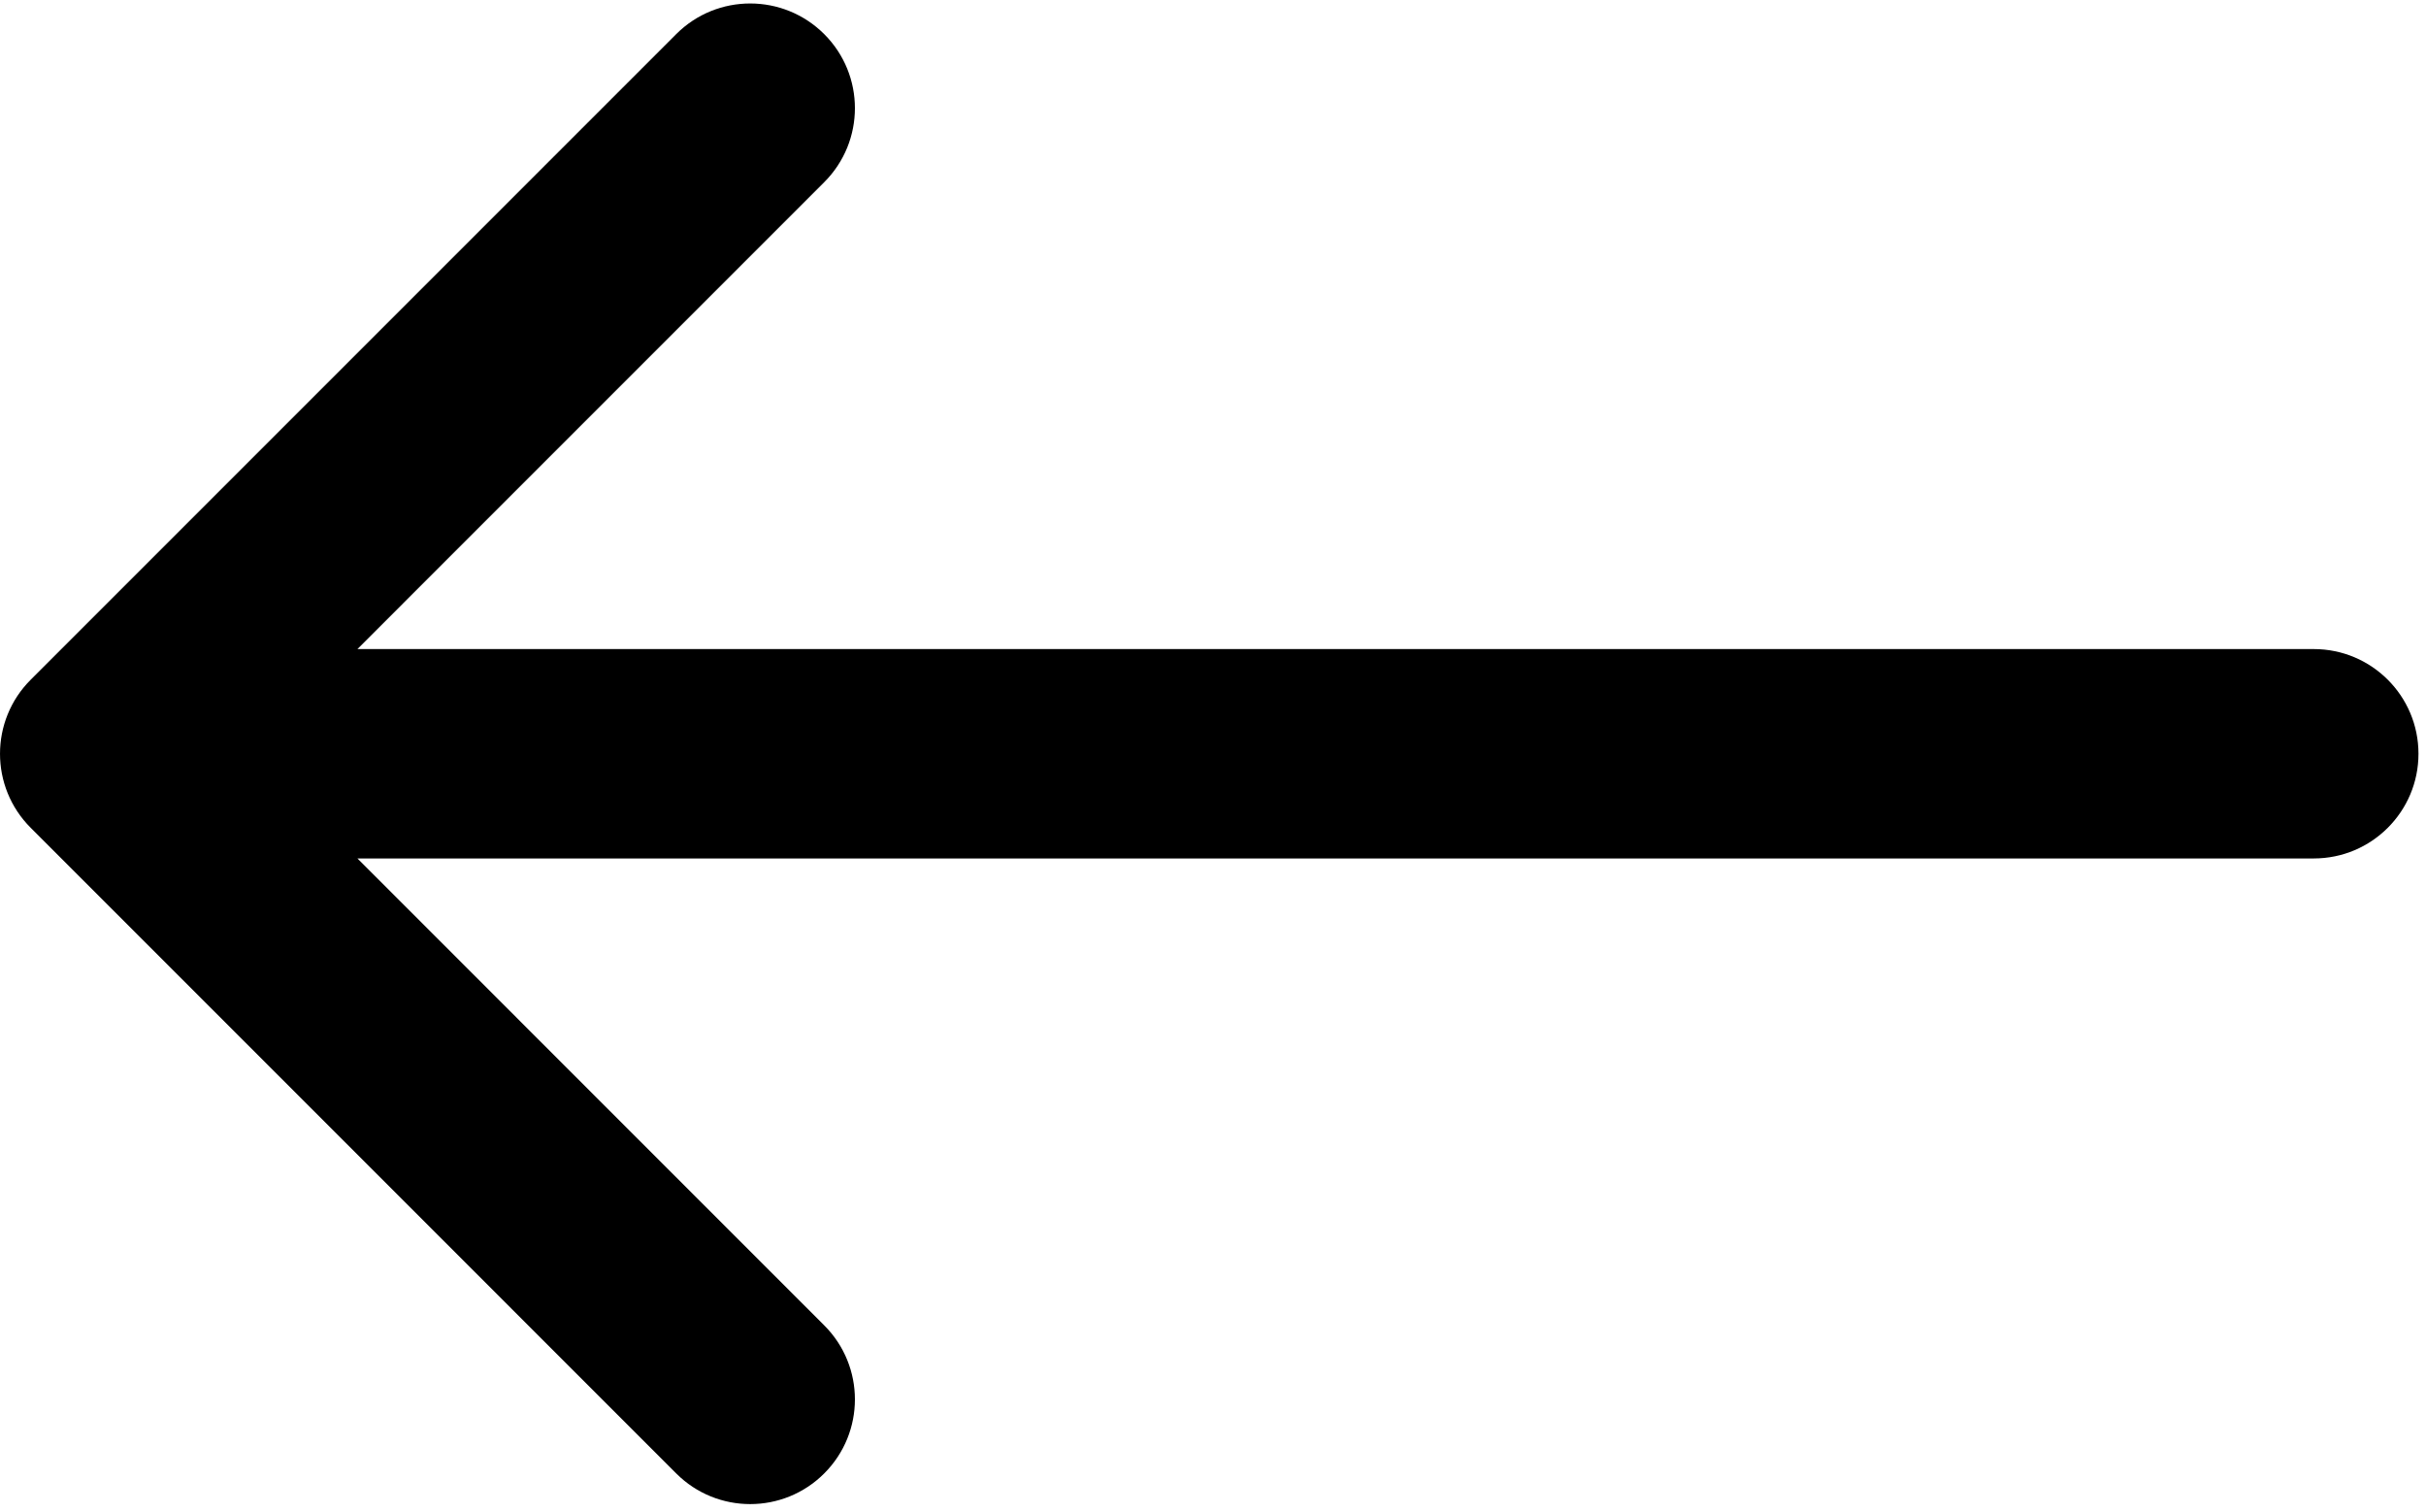
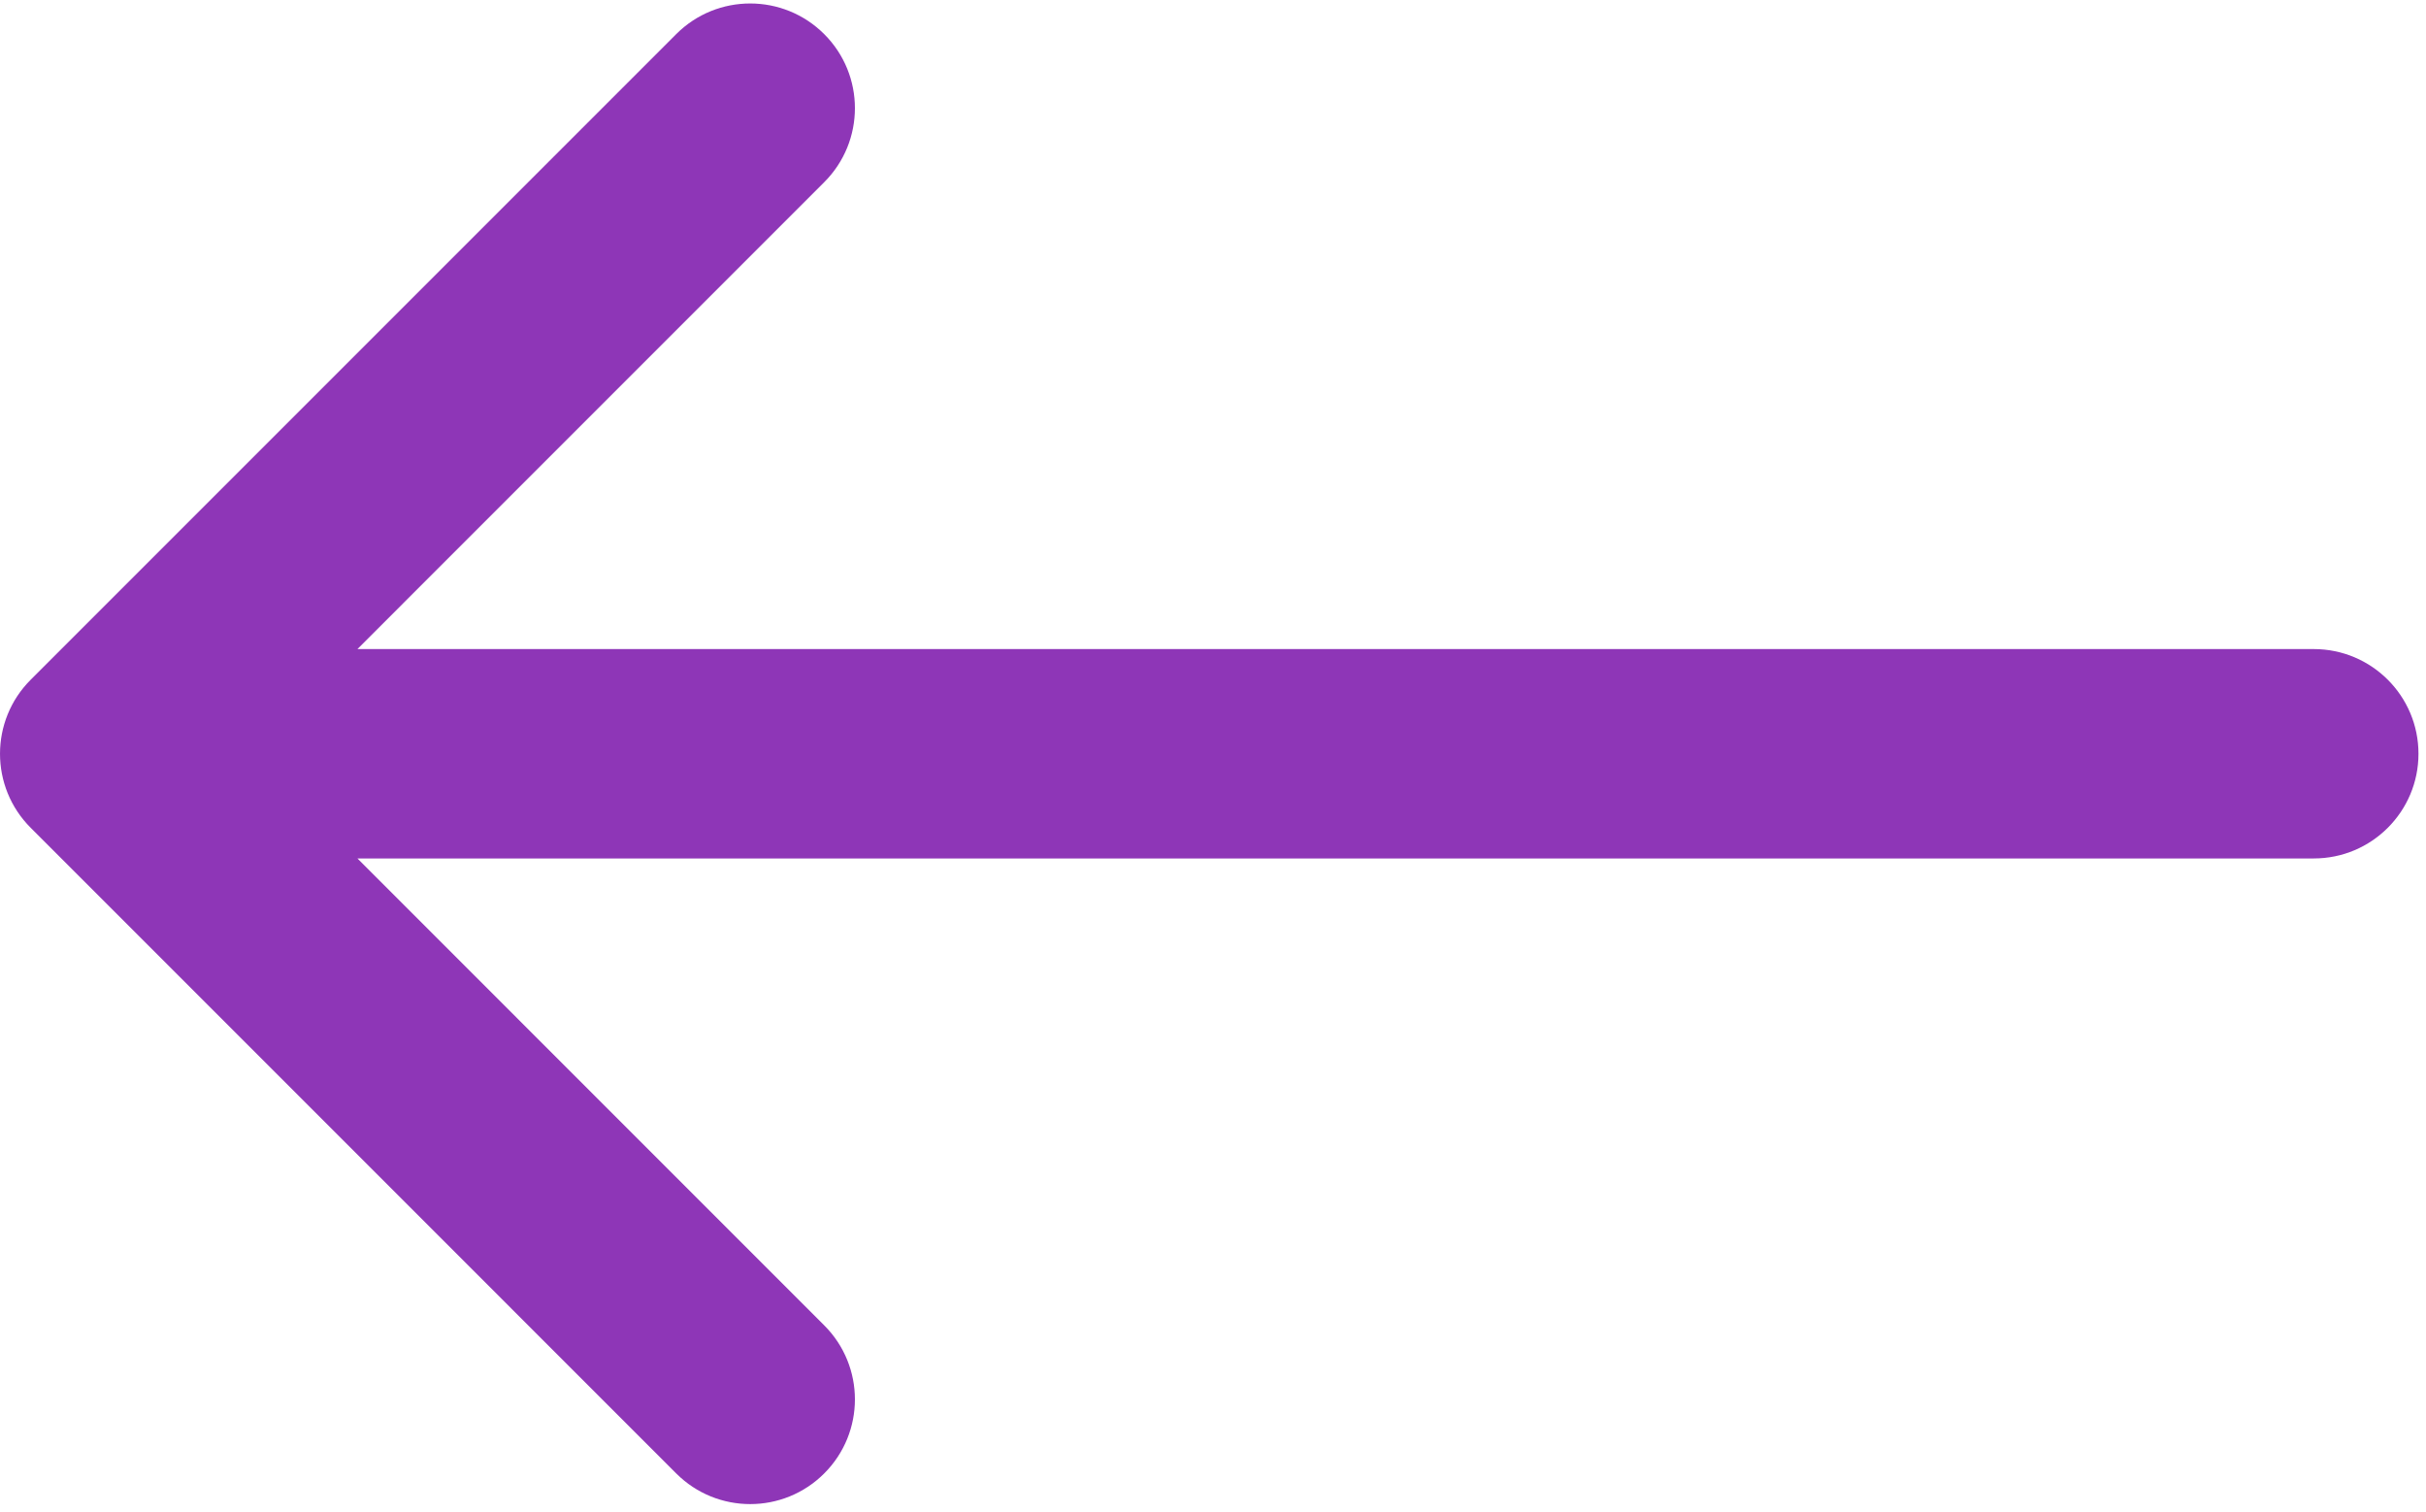
<svg xmlns="http://www.w3.org/2000/svg" viewBox="0 0 428 266.667" height="266.667" width="428" xml:space="preserve" id="svg2" version="1.1">
  <defs id="defs6">
    <clipPath id="clipPath20" clipPathUnits="userSpaceOnUse">
      <path id="path18" d="M 0,1995.42 H 3210 V 5.422 H 0 Z" />
    </clipPath>
  </defs>
  <g transform="matrix(1.333333,0,0,-1.333333,0,266.6667)" id="g10">
    <g transform="scale(0.1)" id="g12">
      <g id="g14">
        <g clip-path="url(#clipPath20)" id="g16">
-           <path id="path22" style="fill:#000000;fill-opacity:1;fill-rule:nonzero;stroke:none" d="M 3061.52,1141.24 H 472.93 l 617.66,617.73 c 54.14,54.06 54.14,141.8 0,195.86 -54.11,54.1 -141.84,54.1 -195.86,0 L 40.59,1100.65 c -54.109,-54.06 -54.109,-141.798 0,-195.861 L 894.73,50.57 C 921.762,23.5 957.23,9.988 992.66,9.988 c 35.43,0 70.89,13.512 97.93,40.582 54.14,54.102 54.14,141.801 0,195.899 L 472.93,864.211 h 2588.59 c 76.49,0 138.52,62.027 138.52,138.509 0,76.49 -62.03,138.52 -138.52,138.52 z" />
+           <path id="path22" style="fill:#8e36b7;fill-opacity:1;fill-rule:nonzero;stroke:none" d="M 3061.52,1141.24 H 472.93 l 617.66,617.73 c 54.14,54.06 54.14,141.8 0,195.86 -54.11,54.1 -141.84,54.1 -195.86,0 L 40.59,1100.65 c -54.109,-54.06 -54.109,-141.798 0,-195.861 L 894.73,50.57 C 921.762,23.5 957.23,9.988 992.66,9.988 c 35.43,0 70.89,13.512 97.93,40.582 54.14,54.102 54.14,141.801 0,195.899 L 472.93,864.211 h 2588.59 c 76.49,0 138.52,62.027 138.52,138.509 0,76.49 -62.03,138.52 -138.52,138.52 z" />
        </g>
      </g>
    </g>
  </g>
</svg>
